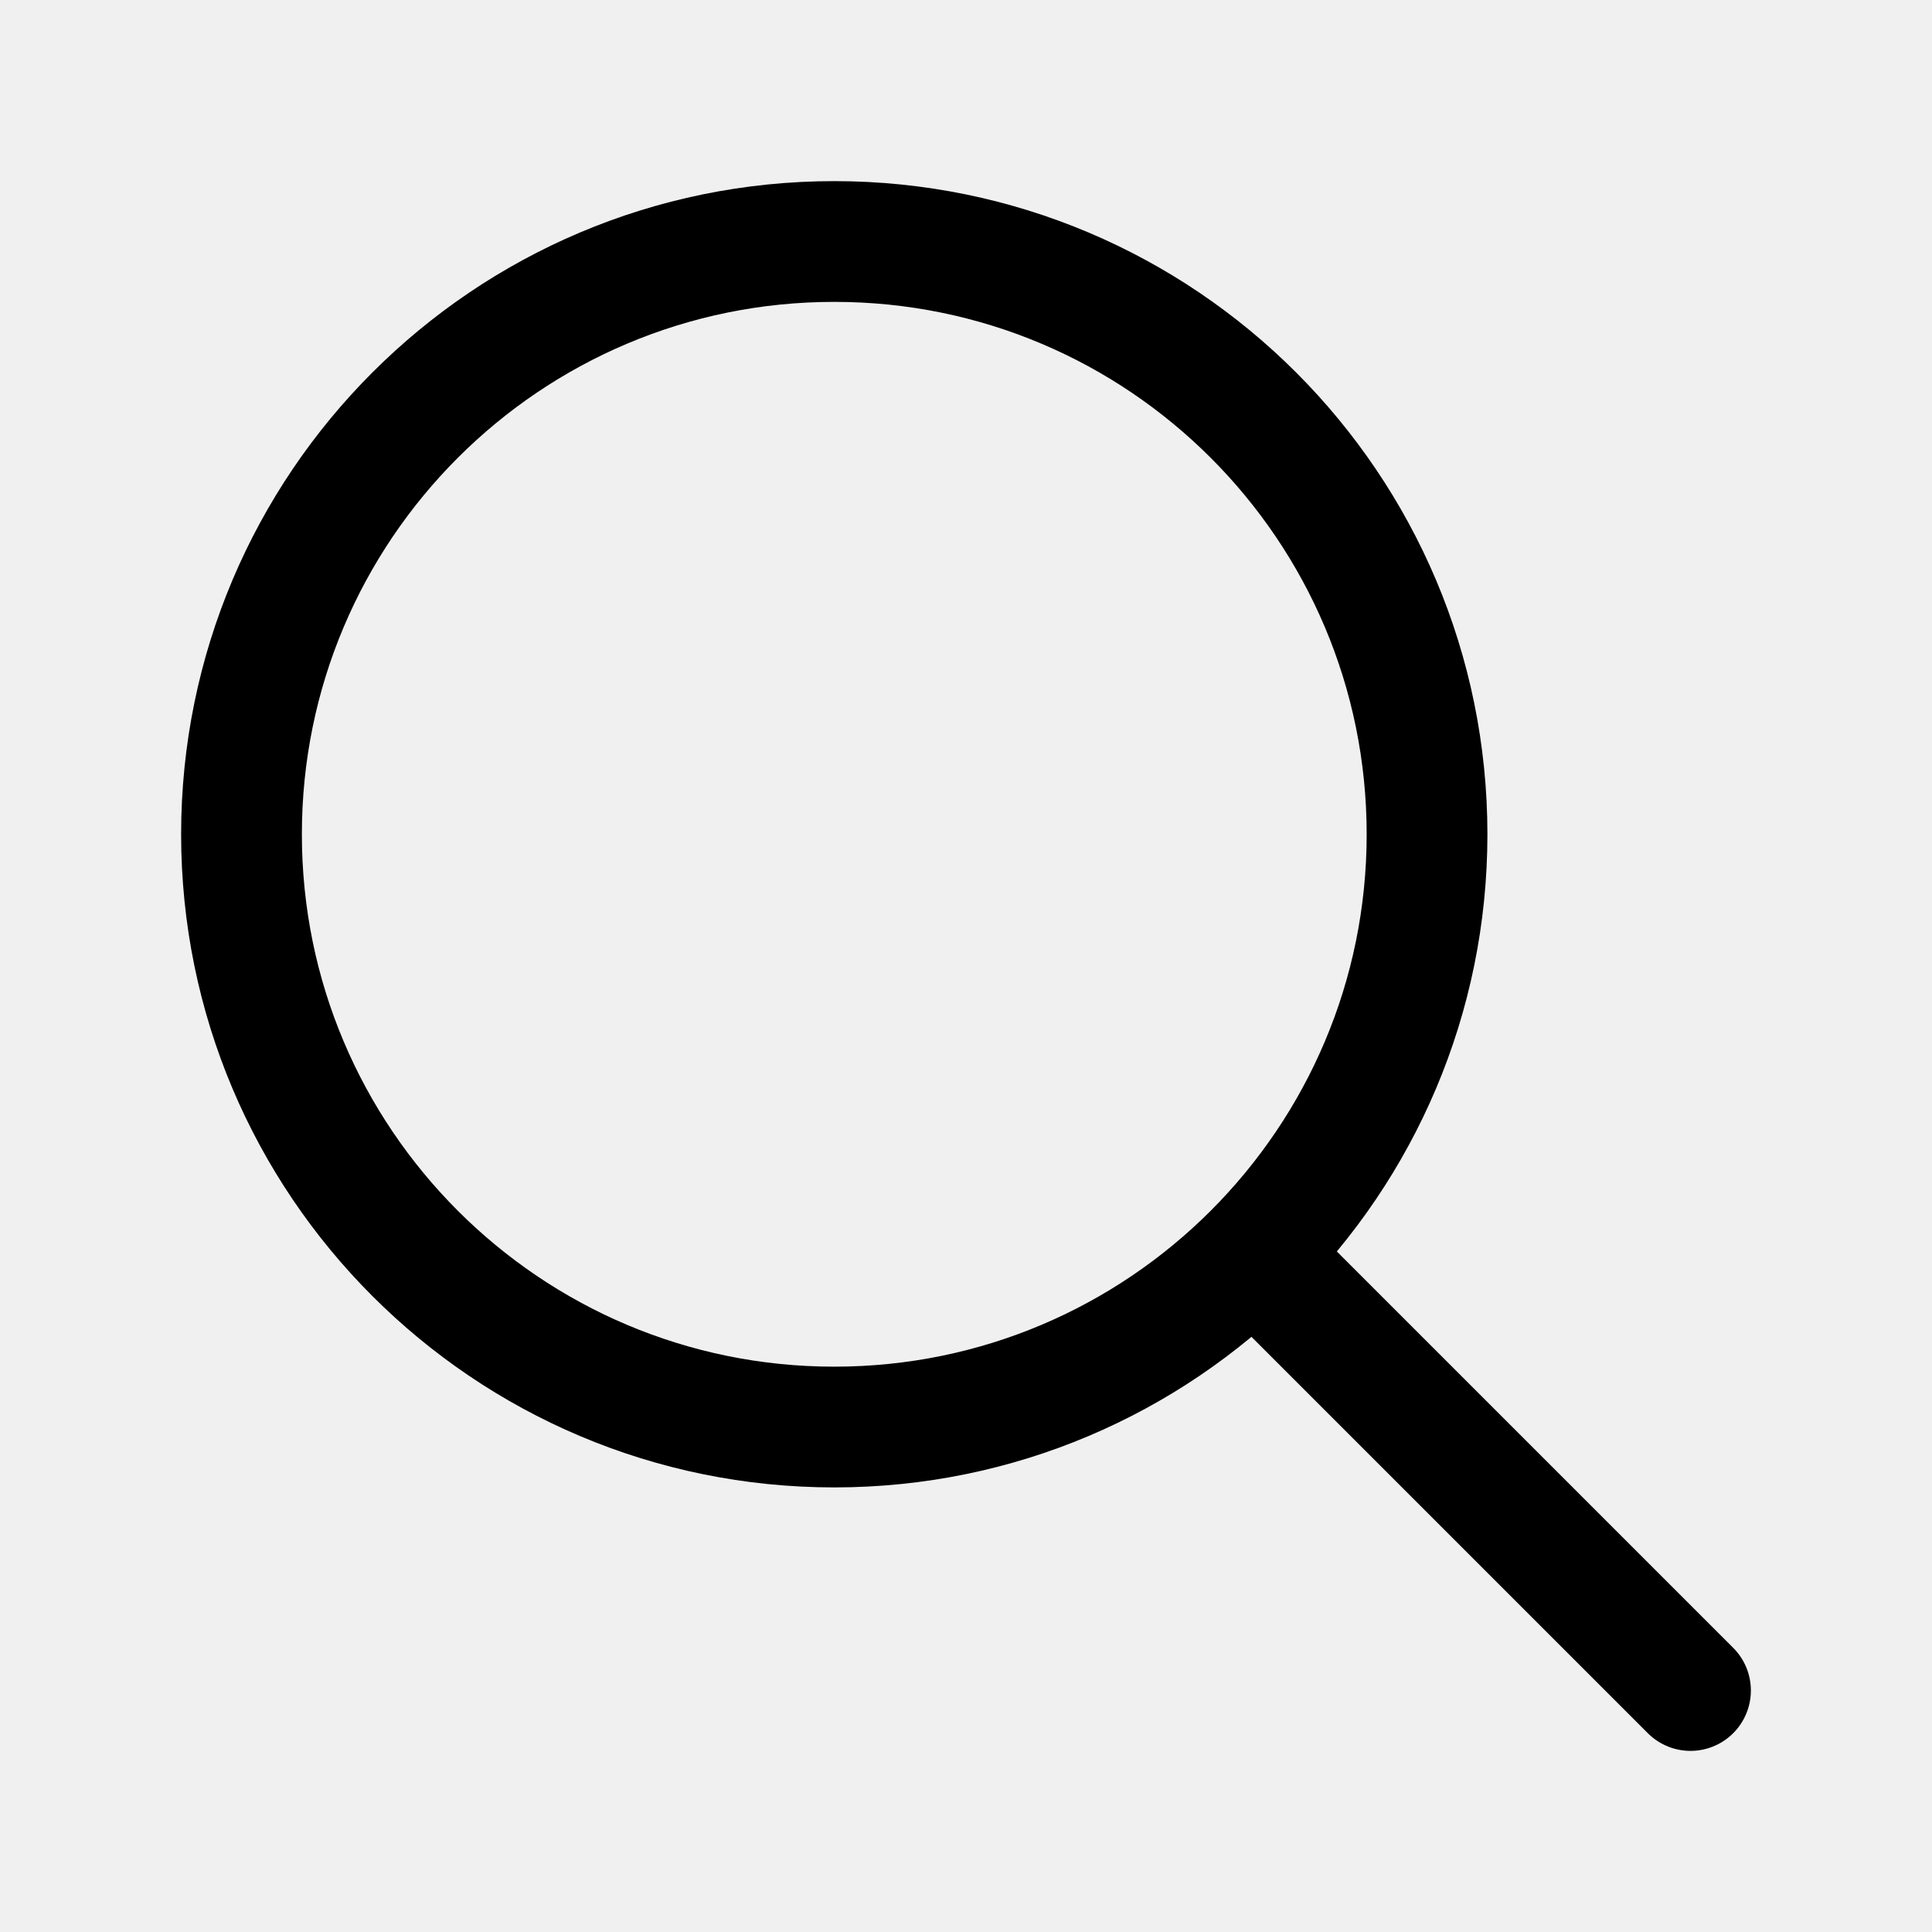
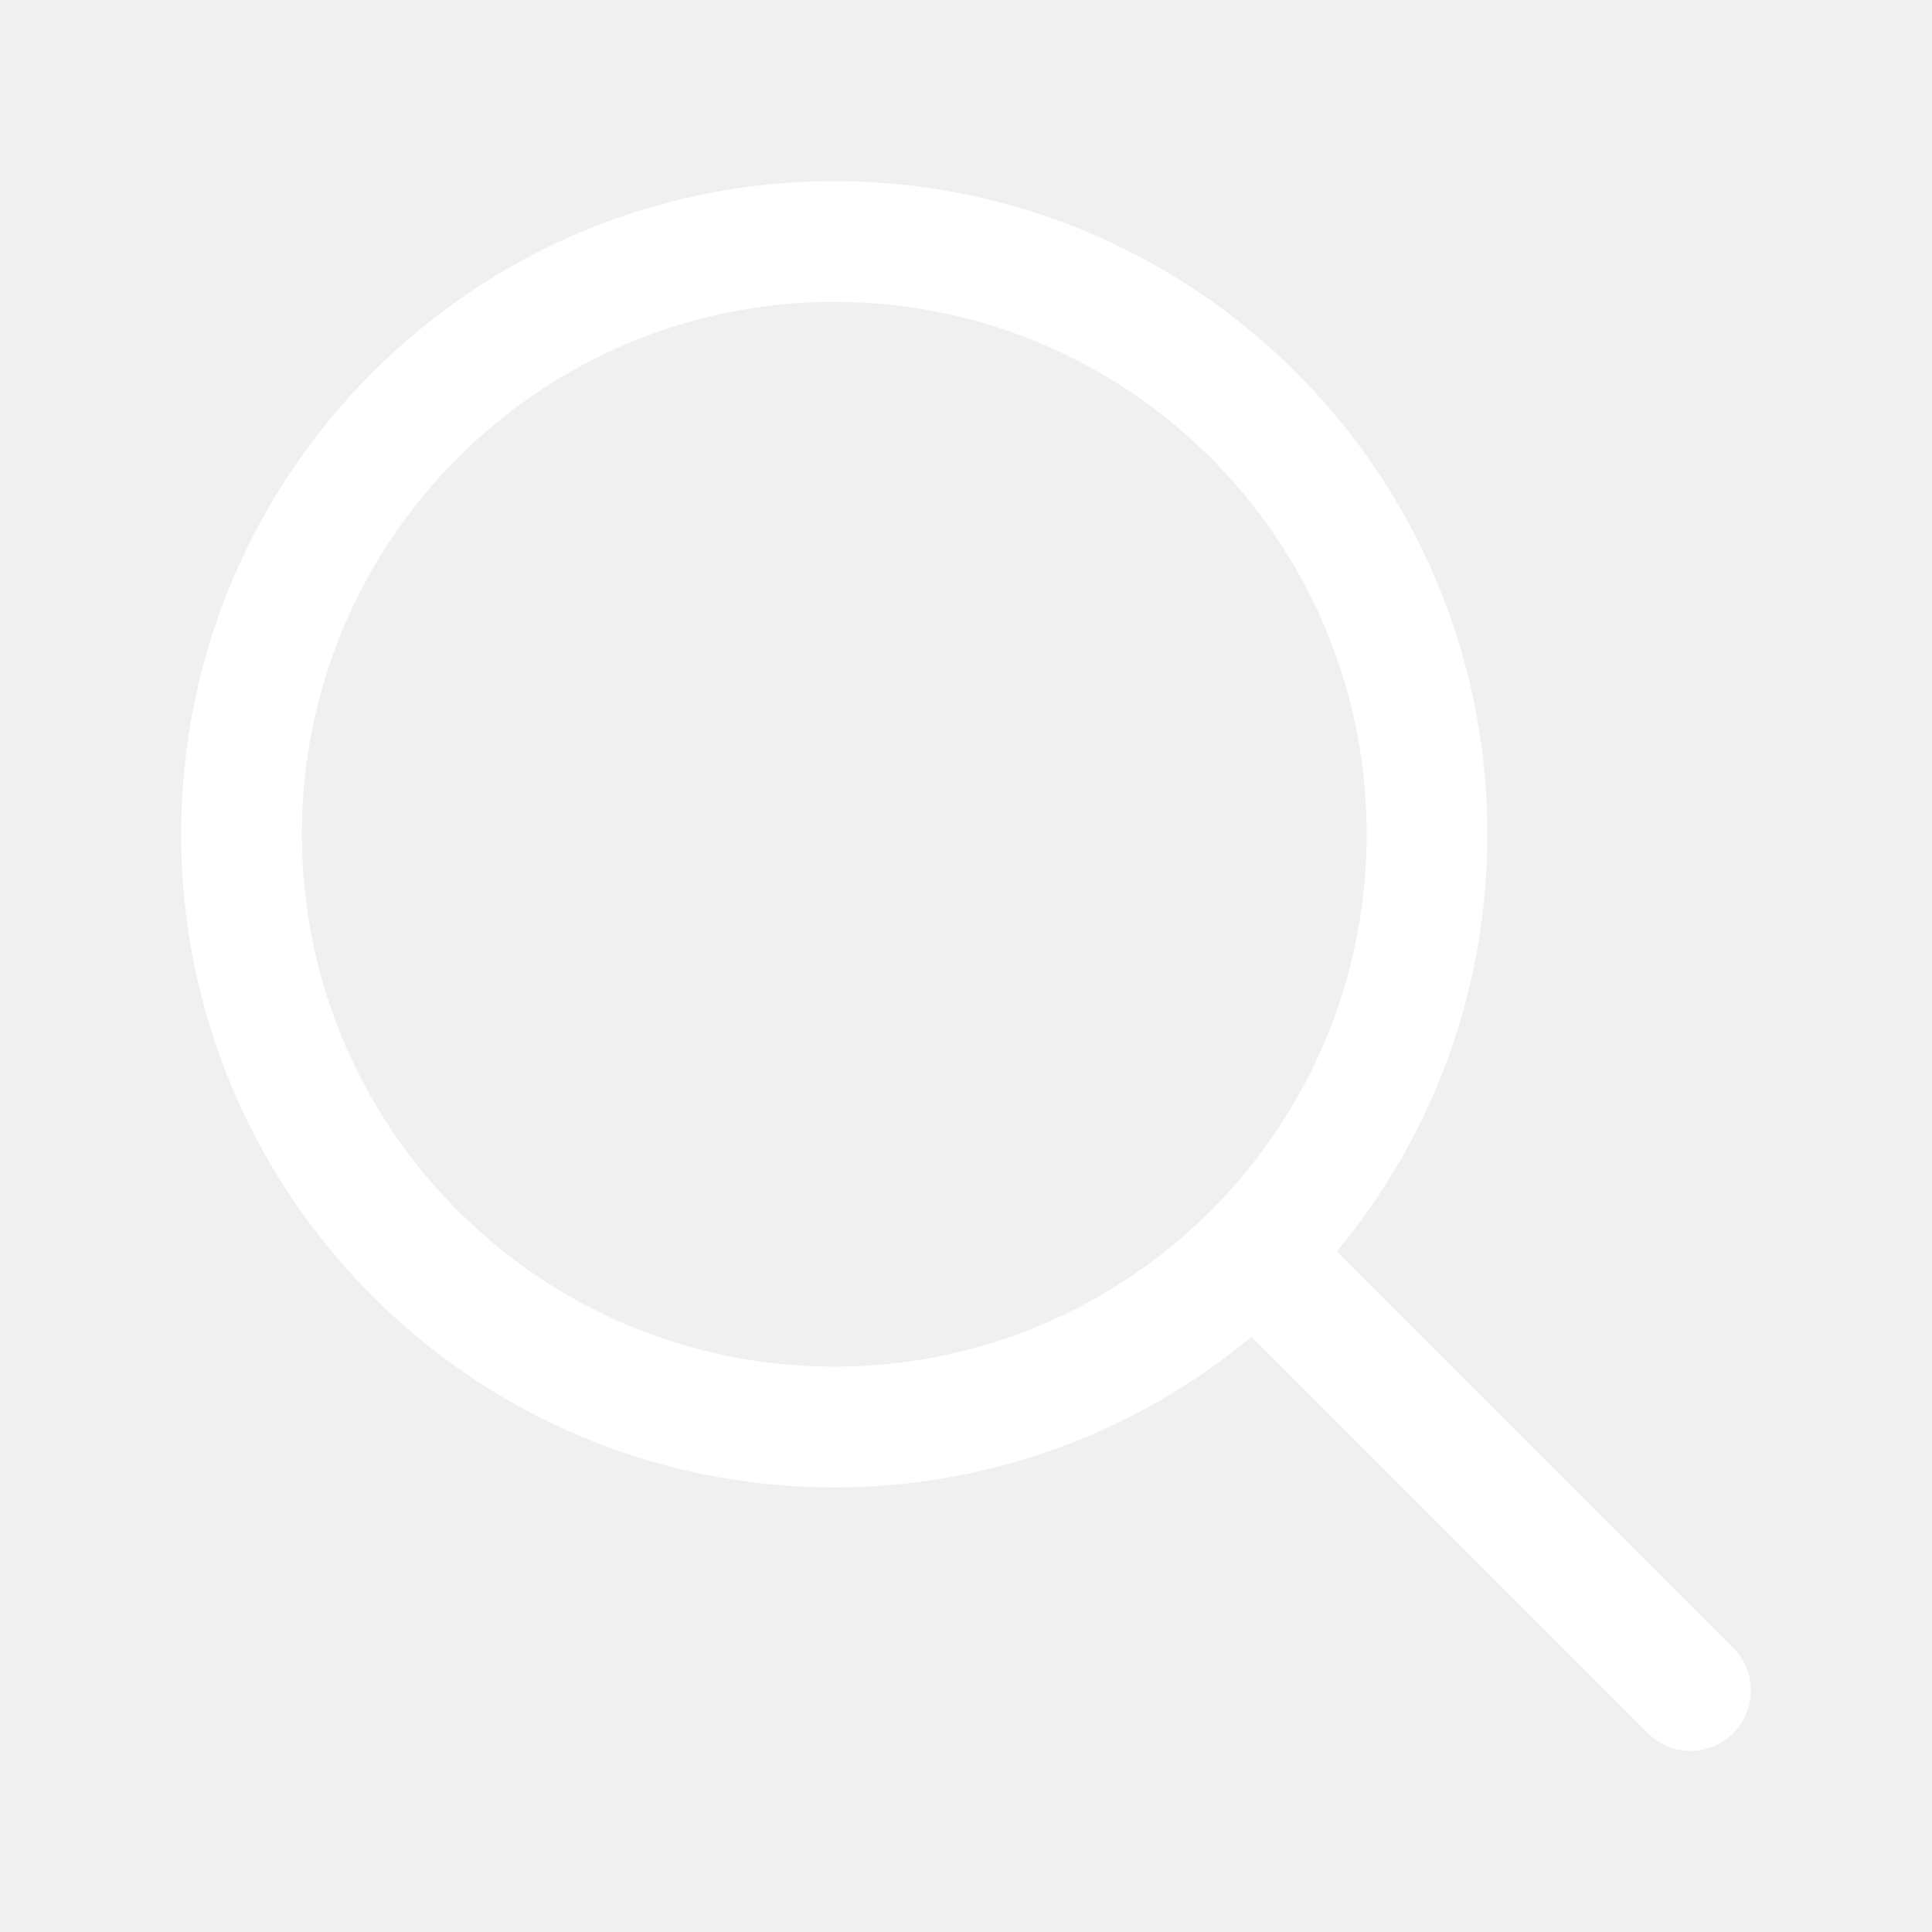
<svg xmlns="http://www.w3.org/2000/svg" width="512" height="512" viewBox="0 0 512 512">
-   <path d="M221.09,64A157.09,157.09,0,1,0,378.18,221.09,157.1,157.1,0,0,0,221.09,64Z" style="fill:none;stroke:#000;stroke-miterlimit:10;stroke-width:32px" />
-   <line x1="338.29" y1="338.29" x2="448" y2="448" style="fill:none;stroke:#000;stroke-linecap:round;stroke-miterlimit:10;stroke-width:32px" />
+   <path d="M221.09,64A157.09,157.09,0,1,0,378.18,221.09,157.1,157.1,0,0,0,221.09,64Z" style="fill:none;stroke:#FFF;stroke-miterlimit:10;stroke-width:32px" />
+   <line x1="338.29" y1="338.29" x2="448" y2="448" style="fill:none;stroke:#FFF;stroke-linecap:round;stroke-miterlimit:10;stroke-width:32px" />
</svg>
